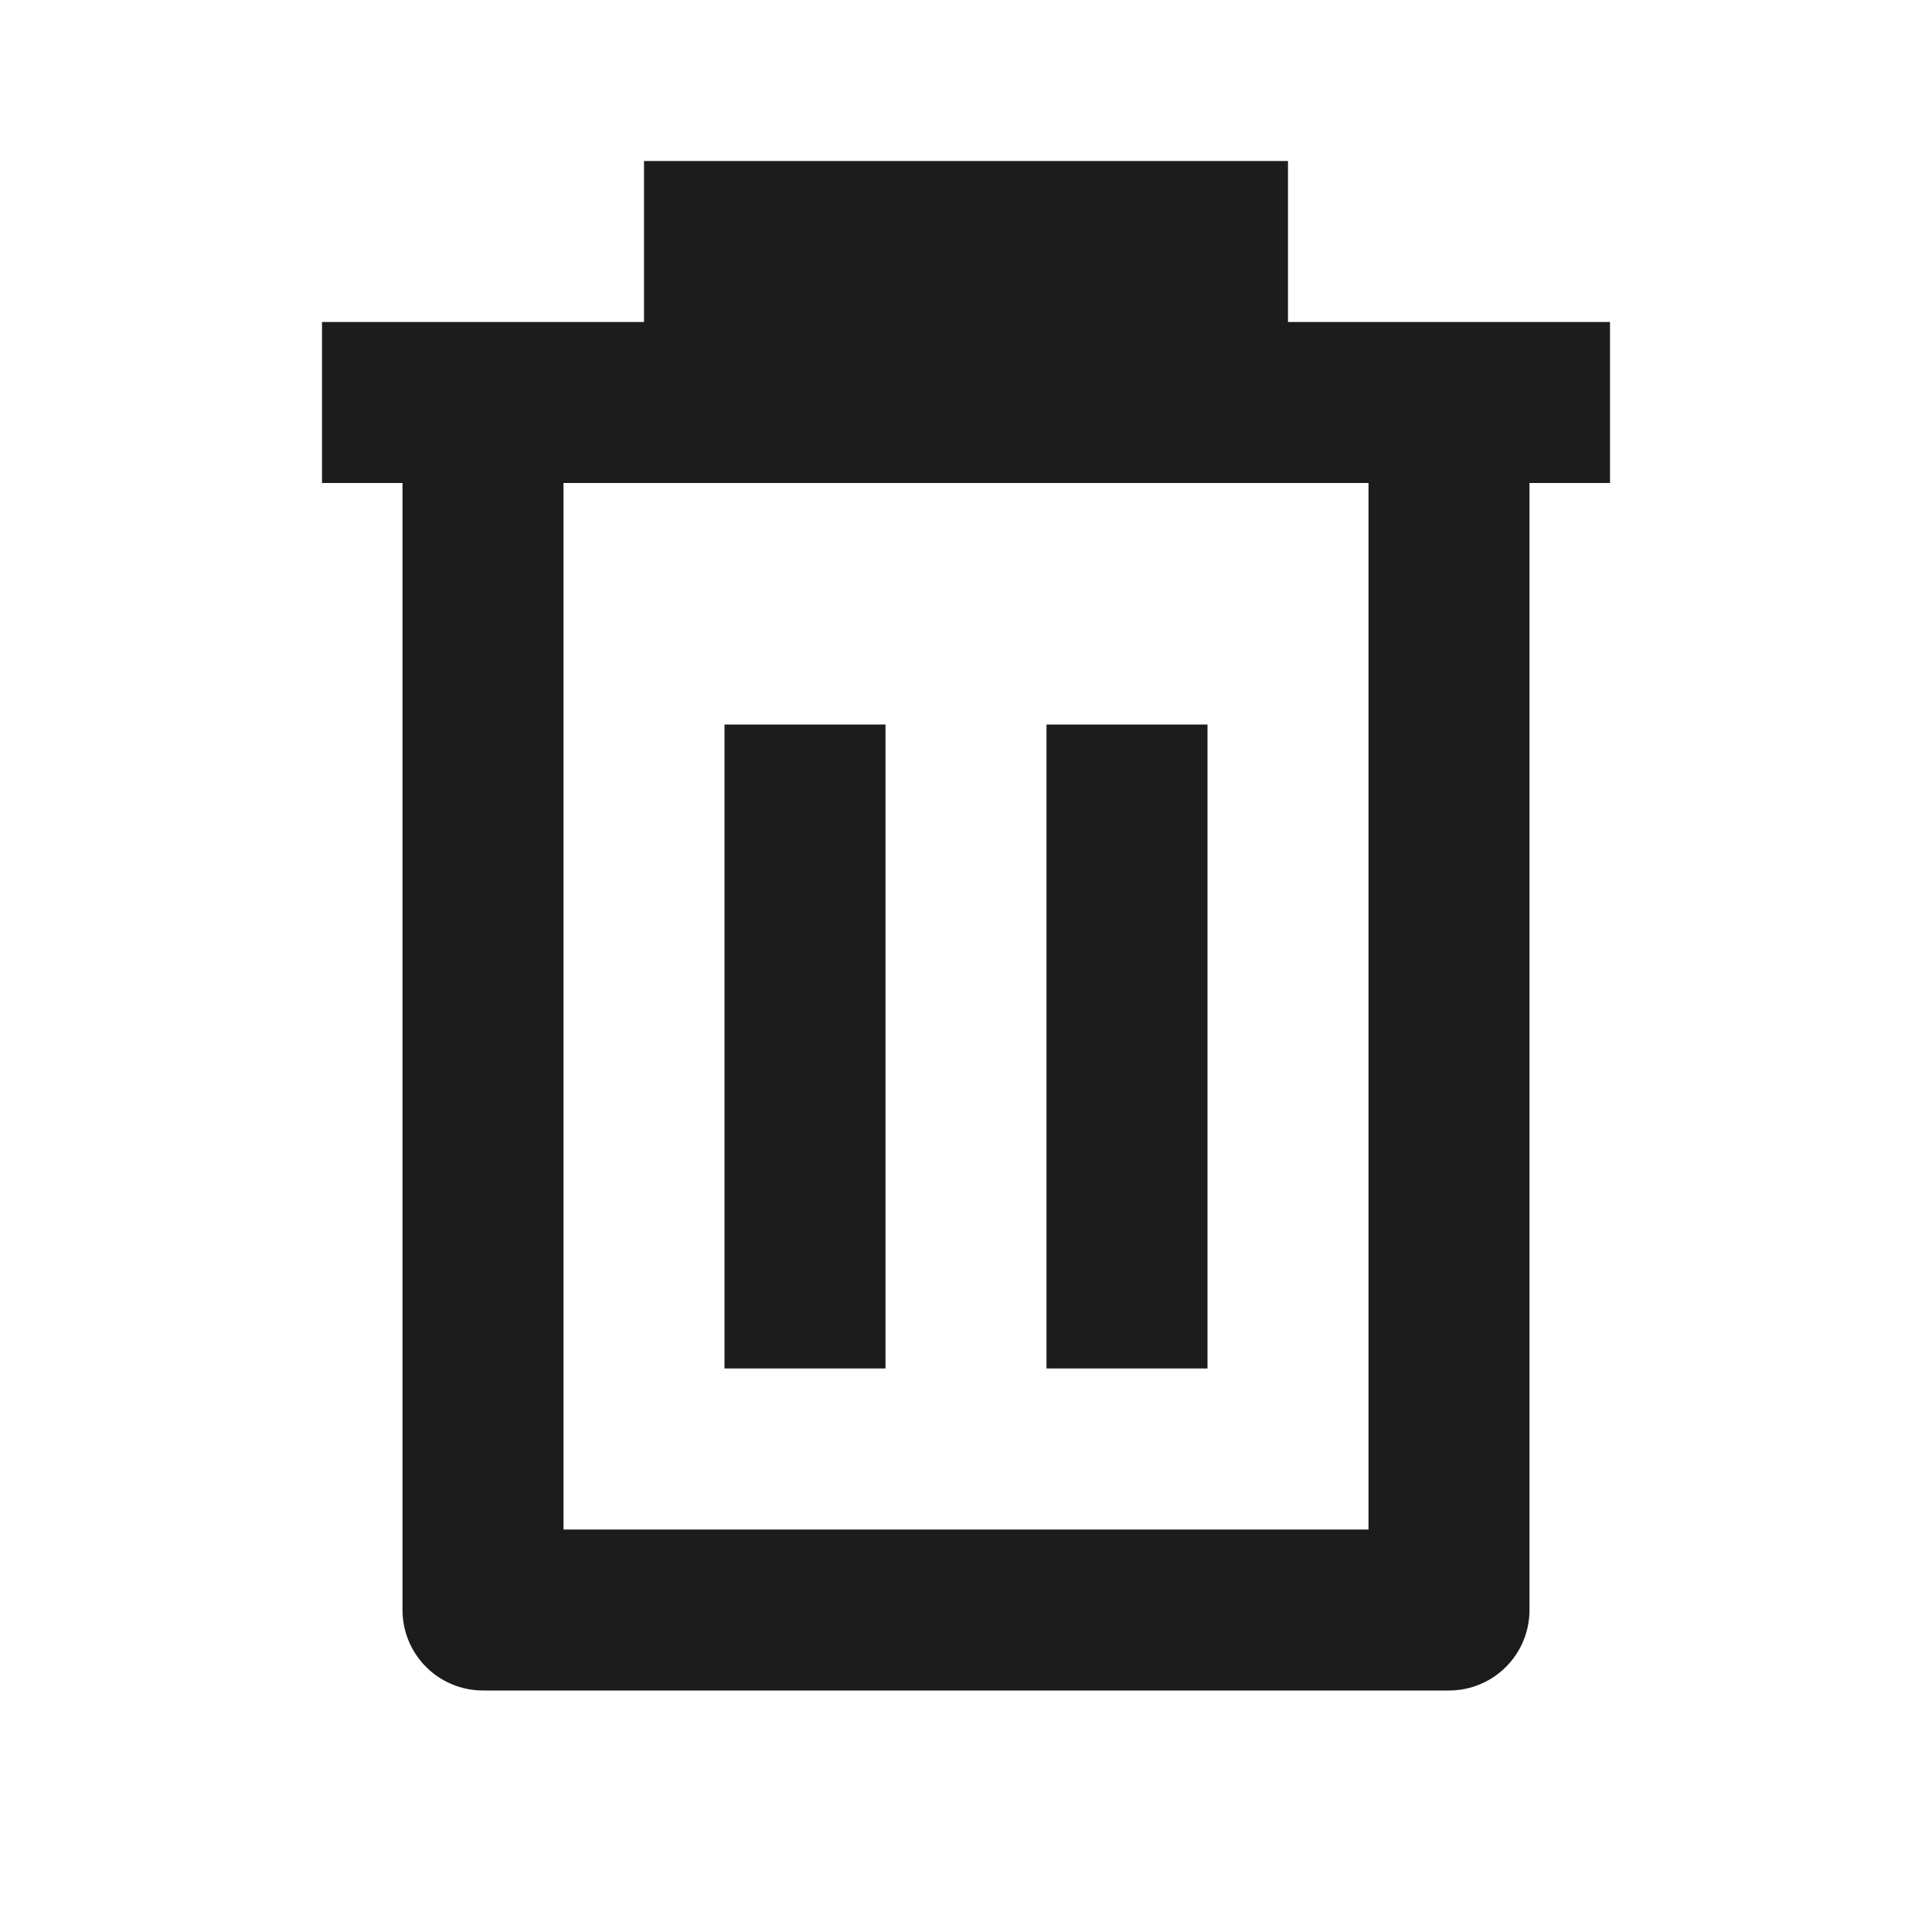
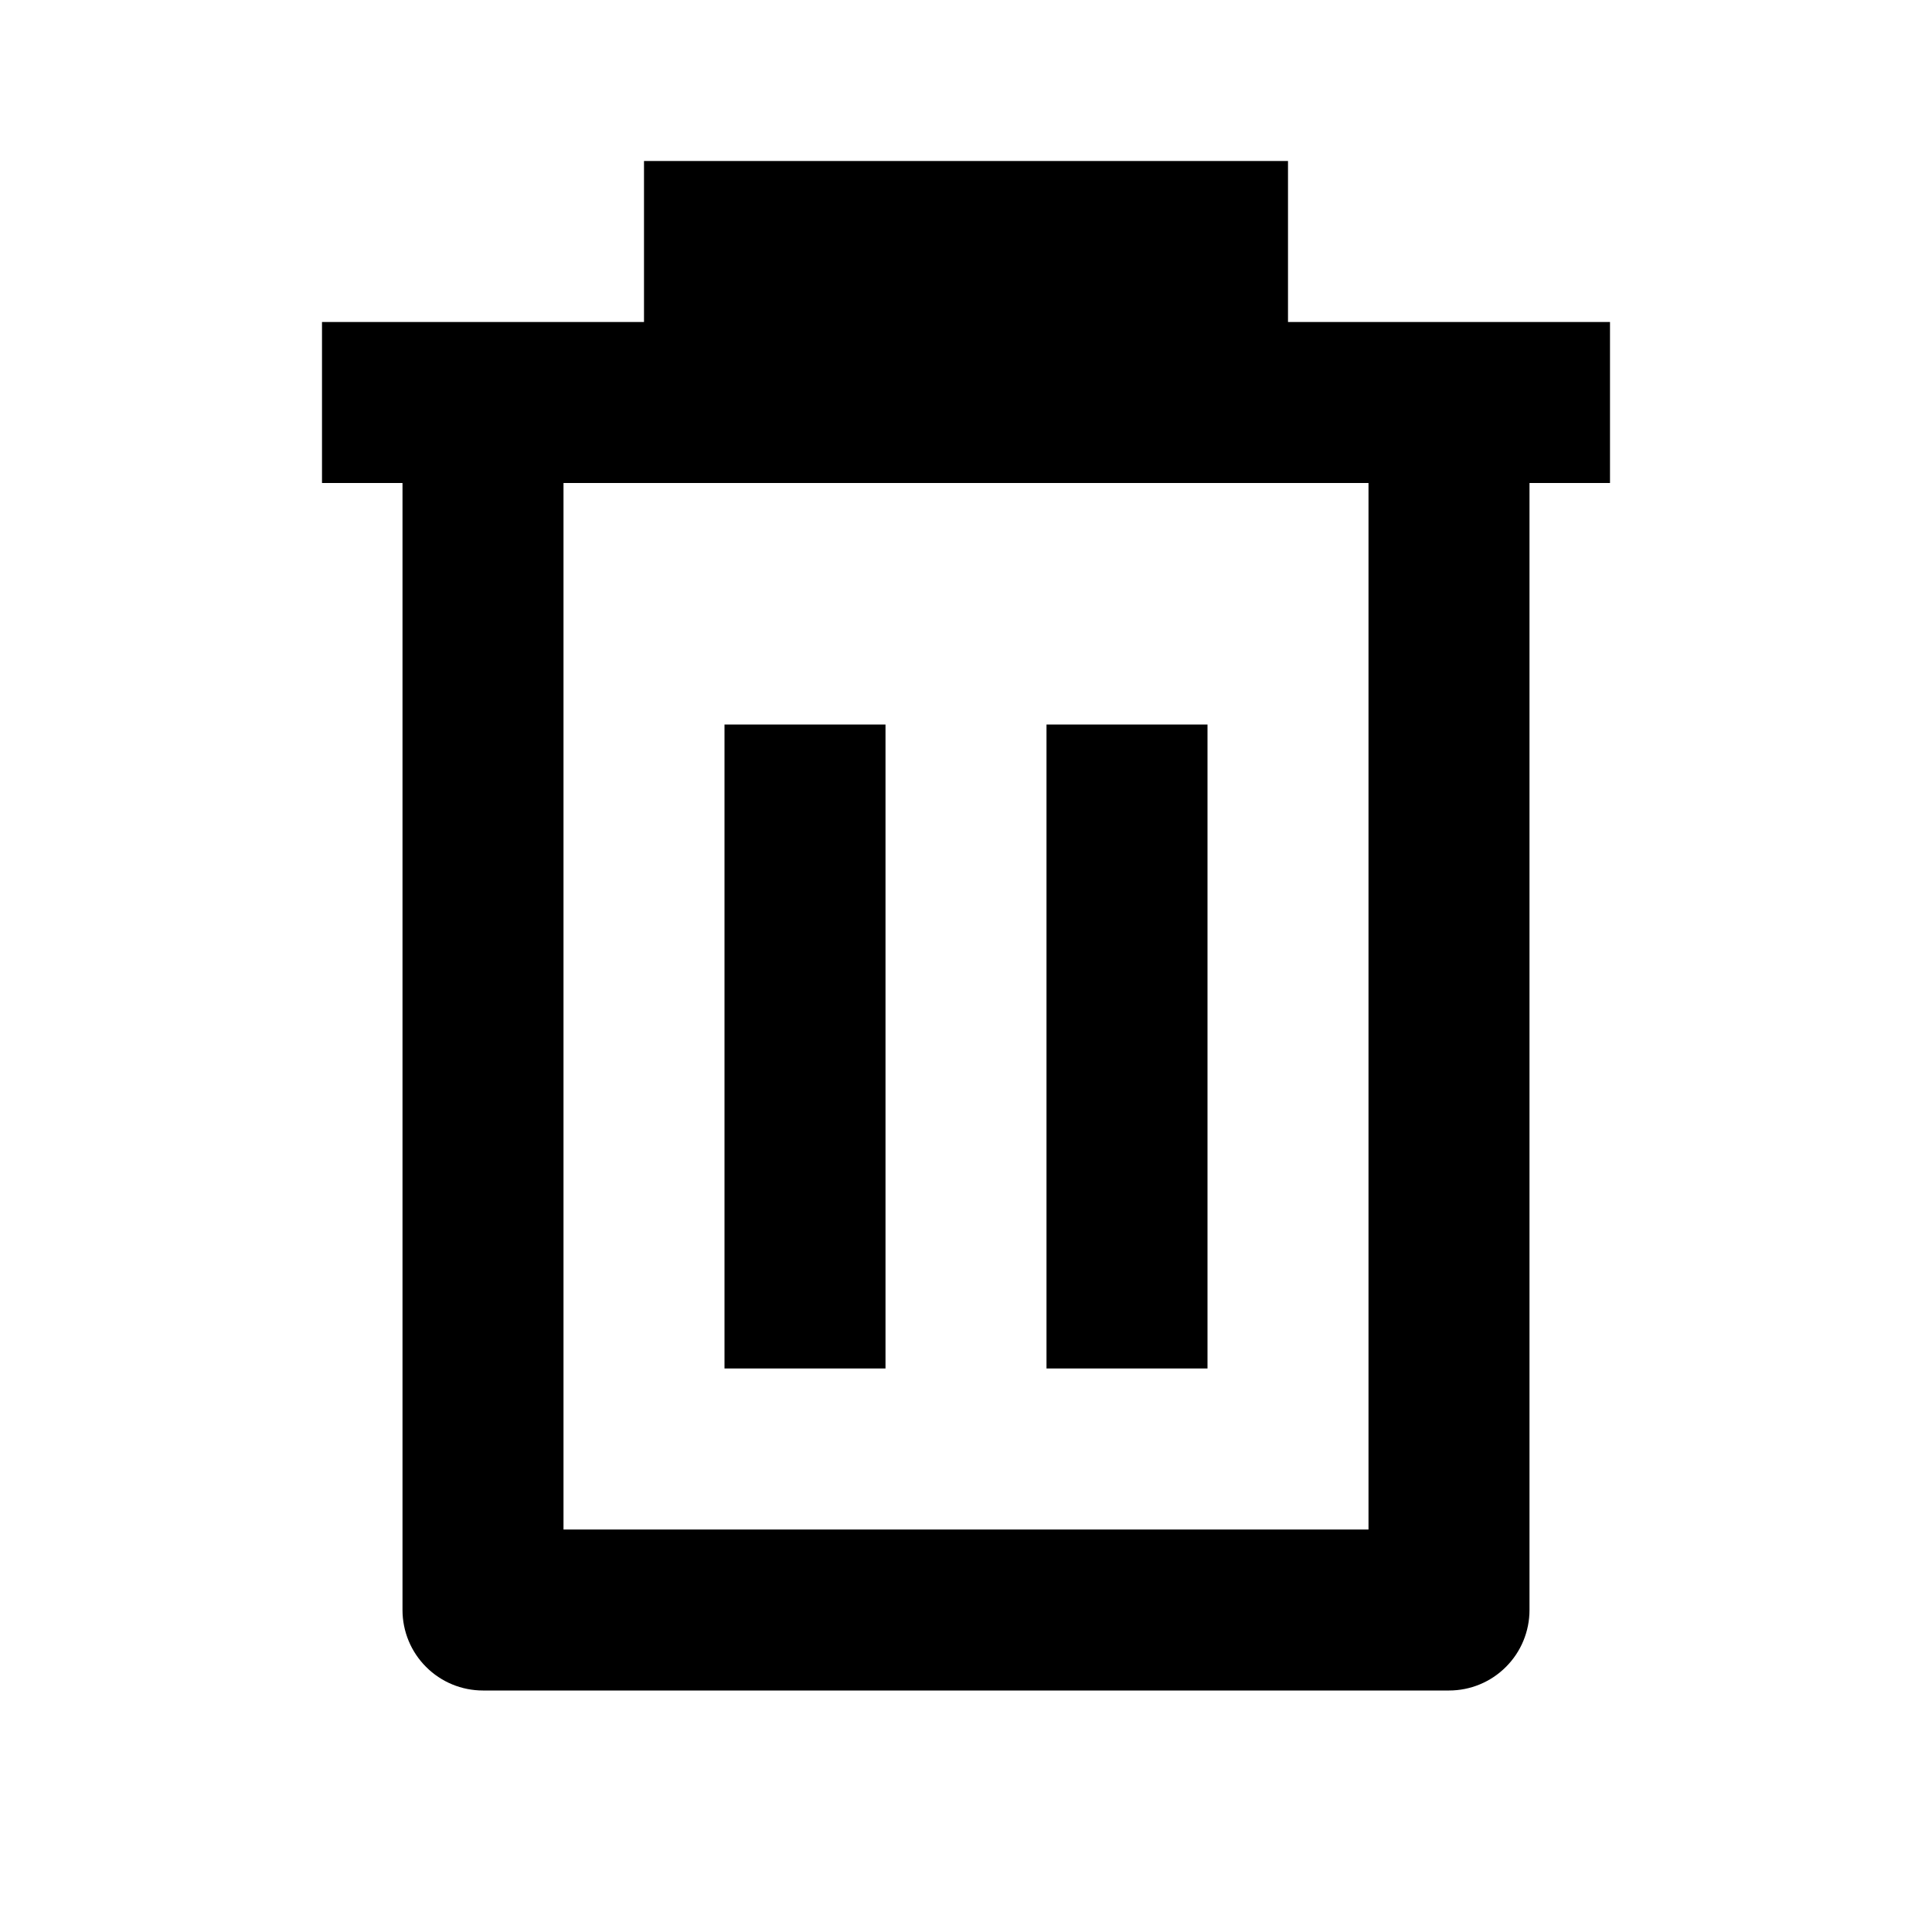
<svg xmlns="http://www.w3.org/2000/svg" width="24" height="24" viewBox="0 0 24 24" fill="none">
-   <path d="M8 4V2H16V4H20V6H19V20C19 20.265 18.895 20.52 18.707 20.707C18.52 20.895 18.265 21 18 21H6C5.735 21 5.48 20.895 5.293 20.707C5.105 20.52 5 20.265 5 20V6H4V4H8ZM7 6V19H17V6H7ZM9 9H11V17H9V9ZM13 9H15V17H13V9Z" fill="#1C1C1C" />
+   <path d="M8 4V2H16V4H20V6H19V20C19 20.265 18.895 20.52 18.707 20.707C18.52 20.895 18.265 21 18 21H6C5.735 21 5.48 20.895 5.293 20.707C5.105 20.52 5 20.265 5 20V6H4V4H8ZM7 6V19H17V6H7ZM9 9H11V17H9V9ZM13 9H15V17H13V9Z" fill="currentColor" />
</svg>
